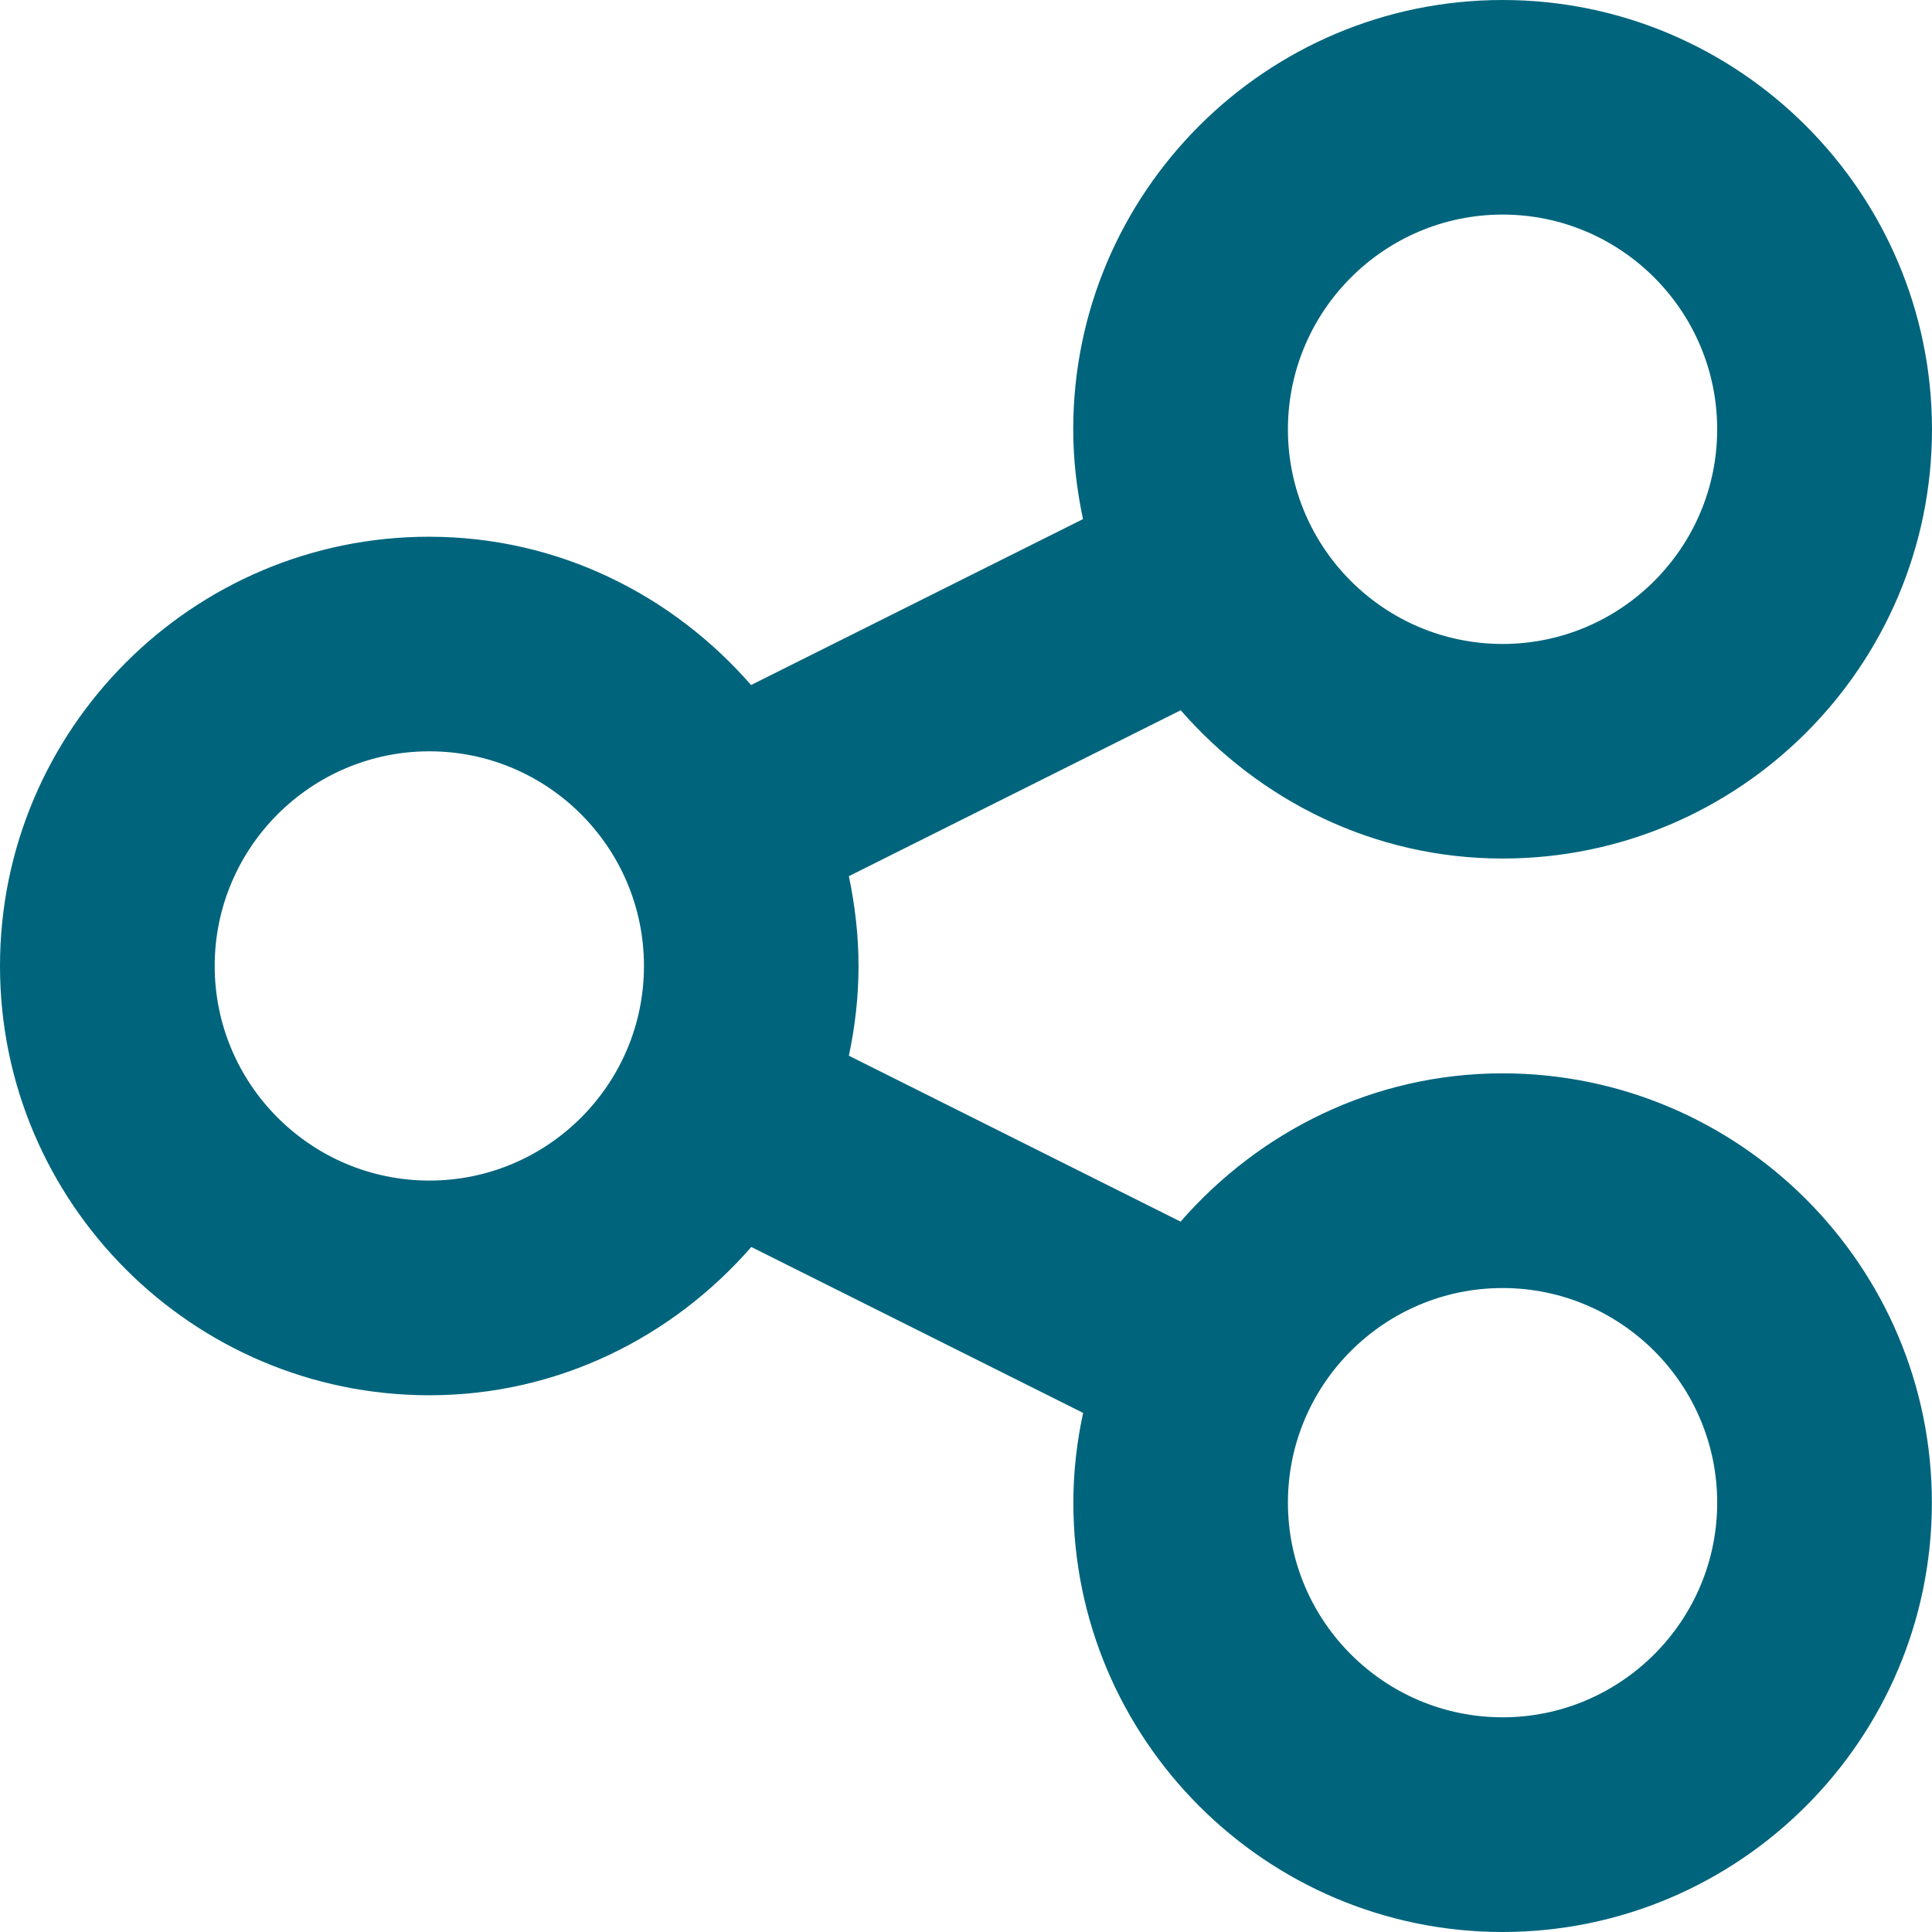
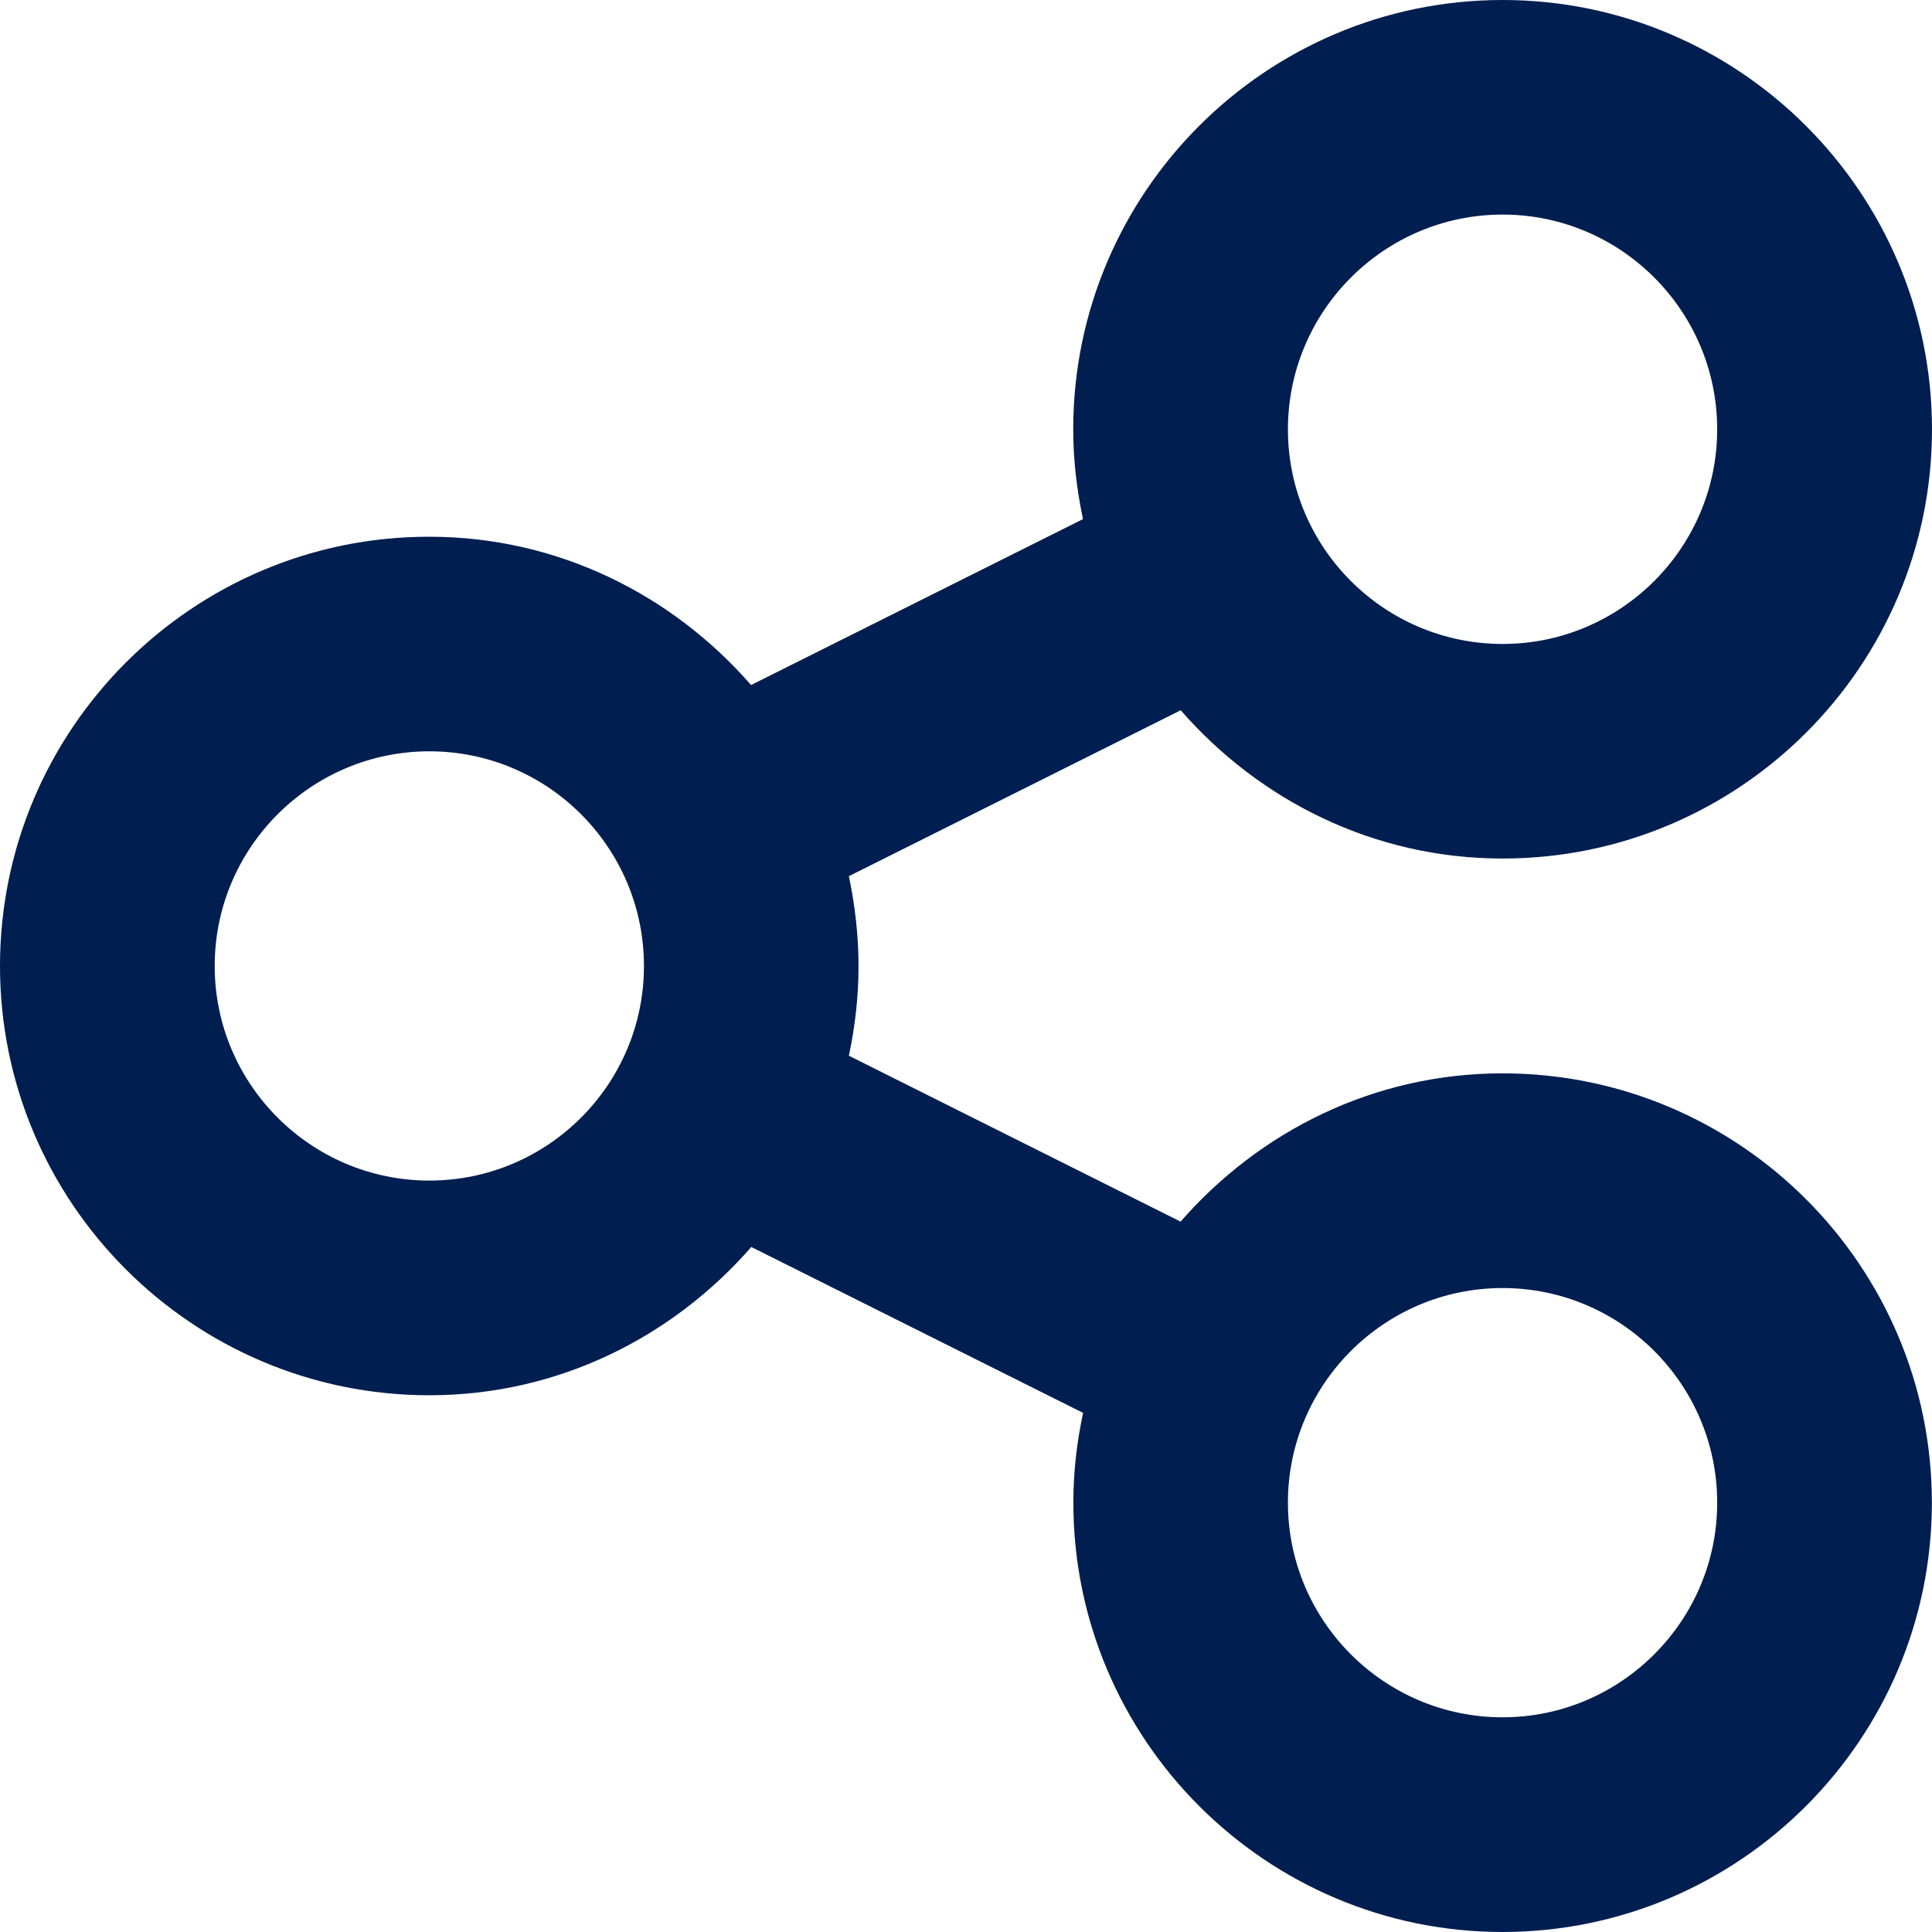
<svg xmlns="http://www.w3.org/2000/svg" width="16" height="16" viewBox="0 0 16 16" fill="none">
-   <path d="M12.444 8.889C11.376 8.889 10.429 9.37 9.777 10.117L7.03 8.743C7.081 8.503 7.11 8.255 7.11 8C7.11 7.745 7.08 7.496 7.03 7.256L9.778 5.882C10.43 6.629 11.377 7.11 12.444 7.11C14.405 7.11 16 5.516 16 3.555C15.999 1.595 14.404 0 12.444 0C10.483 0 8.888 1.595 8.888 3.556C8.888 3.811 8.918 4.059 8.969 4.299L6.22 5.673C5.568 4.926 4.621 4.445 3.554 4.445C1.595 4.444 0 6.039 0 8C0 9.96 1.595 11.555 3.556 11.555C4.622 11.555 5.57 11.074 6.222 10.327L8.97 11.701C8.918 11.941 8.889 12.189 8.889 12.444C8.889 14.405 10.484 16 12.444 16C14.405 15.999 15.999 14.404 15.999 12.444C15.999 10.483 14.404 8.889 12.444 8.889ZM12.444 1.777C13.424 1.777 14.221 2.575 14.221 3.555C14.221 4.536 13.423 5.333 12.444 5.333C11.464 5.333 10.666 4.536 10.666 3.556C10.666 2.575 11.464 1.777 12.444 1.777ZM3.556 9.777C2.575 9.777 1.778 8.979 1.778 8C1.778 7.019 2.576 6.222 3.556 6.222C4.536 6.222 5.333 7.019 5.333 8C5.333 8.98 4.536 9.777 3.556 9.777ZM12.444 14.222C11.463 14.222 10.666 13.424 10.666 12.444C10.666 11.464 11.464 10.667 12.444 10.667C13.423 10.667 14.221 11.464 14.221 12.444C14.222 13.423 13.423 14.222 12.444 14.222Z" fill="#00647D" />
+   <path d="M12.444 8.889C11.376 8.889 10.429 9.37 9.777 10.117L7.03 8.743C7.081 8.503 7.11 8.255 7.11 8C7.11 7.745 7.08 7.496 7.03 7.256L9.778 5.882C10.43 6.629 11.377 7.11 12.444 7.11C14.405 7.11 16 5.516 16 3.555C15.999 1.595 14.404 0 12.444 0C10.483 0 8.888 1.595 8.888 3.556C8.888 3.811 8.918 4.059 8.969 4.299L6.22 5.673C5.568 4.926 4.621 4.445 3.554 4.445C1.595 4.444 0 6.039 0 8C0 9.96 1.595 11.555 3.556 11.555C4.622 11.555 5.57 11.074 6.222 10.327L8.97 11.701C8.918 11.941 8.889 12.189 8.889 12.444C8.889 14.405 10.484 16 12.444 16C14.405 15.999 15.999 14.404 15.999 12.444C15.999 10.483 14.404 8.889 12.444 8.889ZM12.444 1.777C13.424 1.777 14.221 2.575 14.221 3.555C14.221 4.536 13.423 5.333 12.444 5.333C11.464 5.333 10.666 4.536 10.666 3.556C10.666 2.575 11.464 1.777 12.444 1.777ZM3.556 9.777C2.575 9.777 1.778 8.979 1.778 8C1.778 7.019 2.576 6.222 3.556 6.222C4.536 6.222 5.333 7.019 5.333 8C5.333 8.98 4.536 9.777 3.556 9.777ZM12.444 14.222C11.463 14.222 10.666 13.424 10.666 12.444C10.666 11.464 11.464 10.667 12.444 10.667C13.423 10.667 14.221 11.464 14.221 12.444C14.222 13.423 13.423 14.222 12.444 14.222Z" fill="#001E50" />
</svg>
